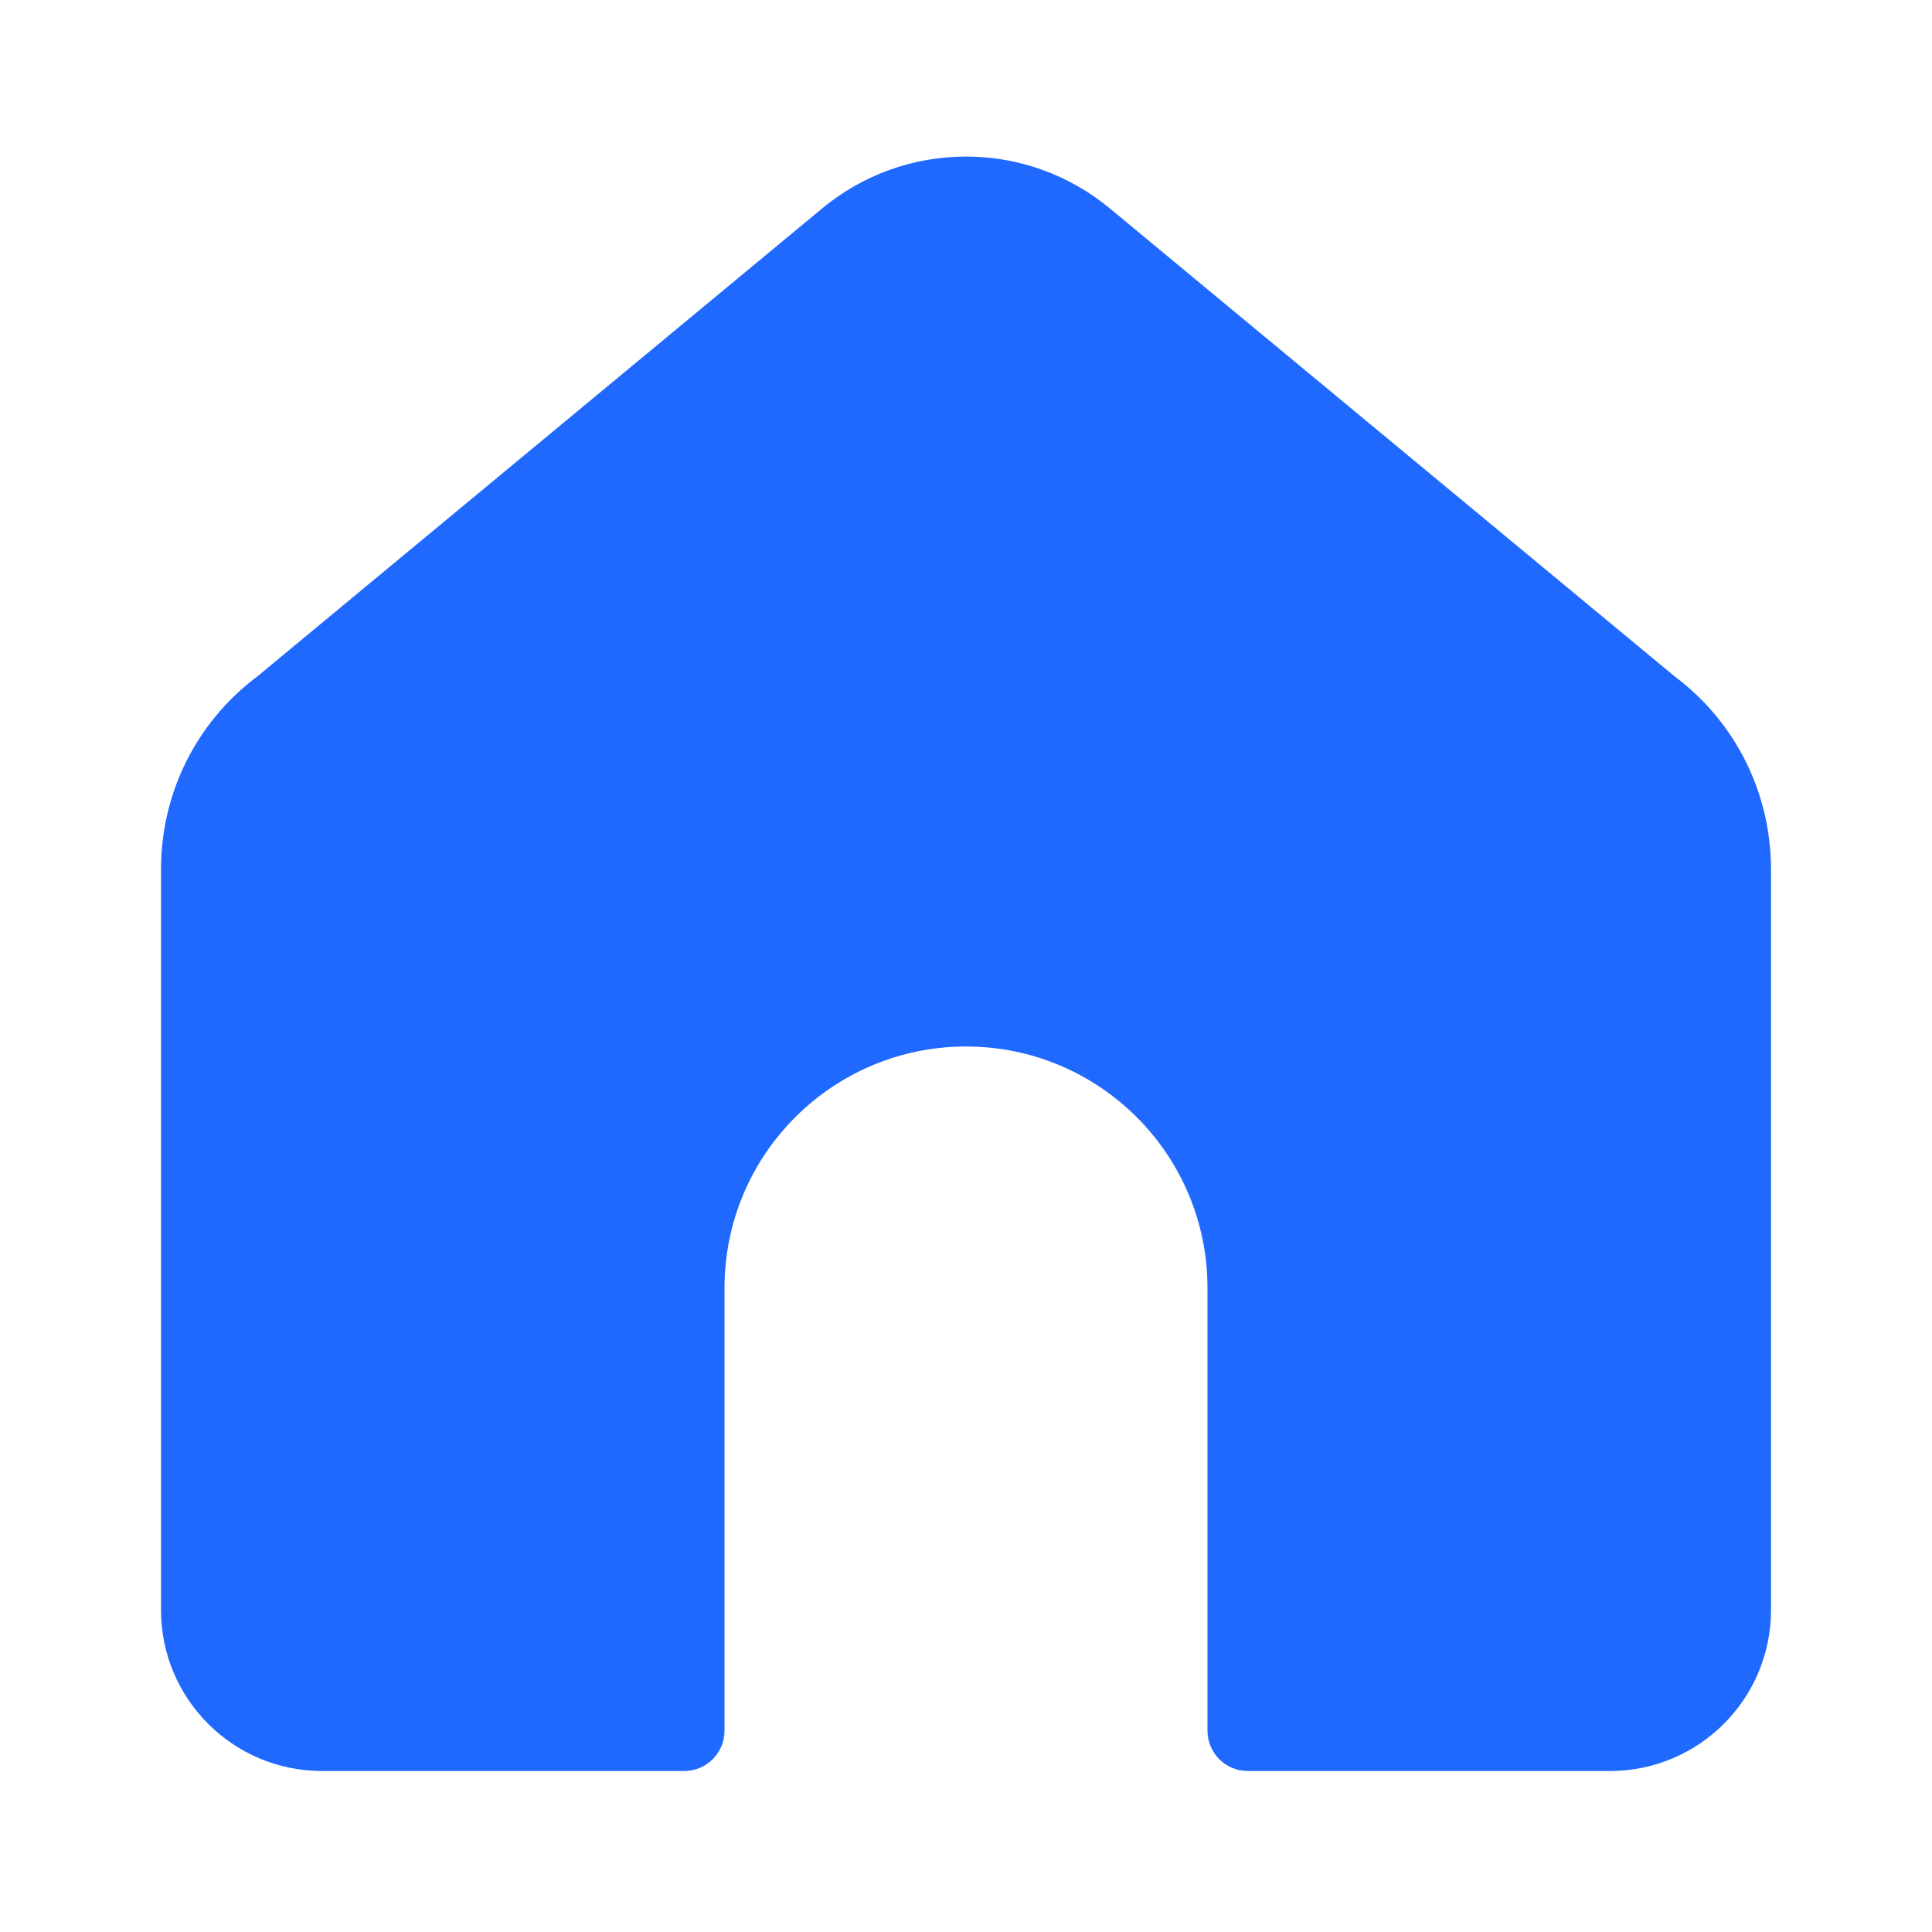
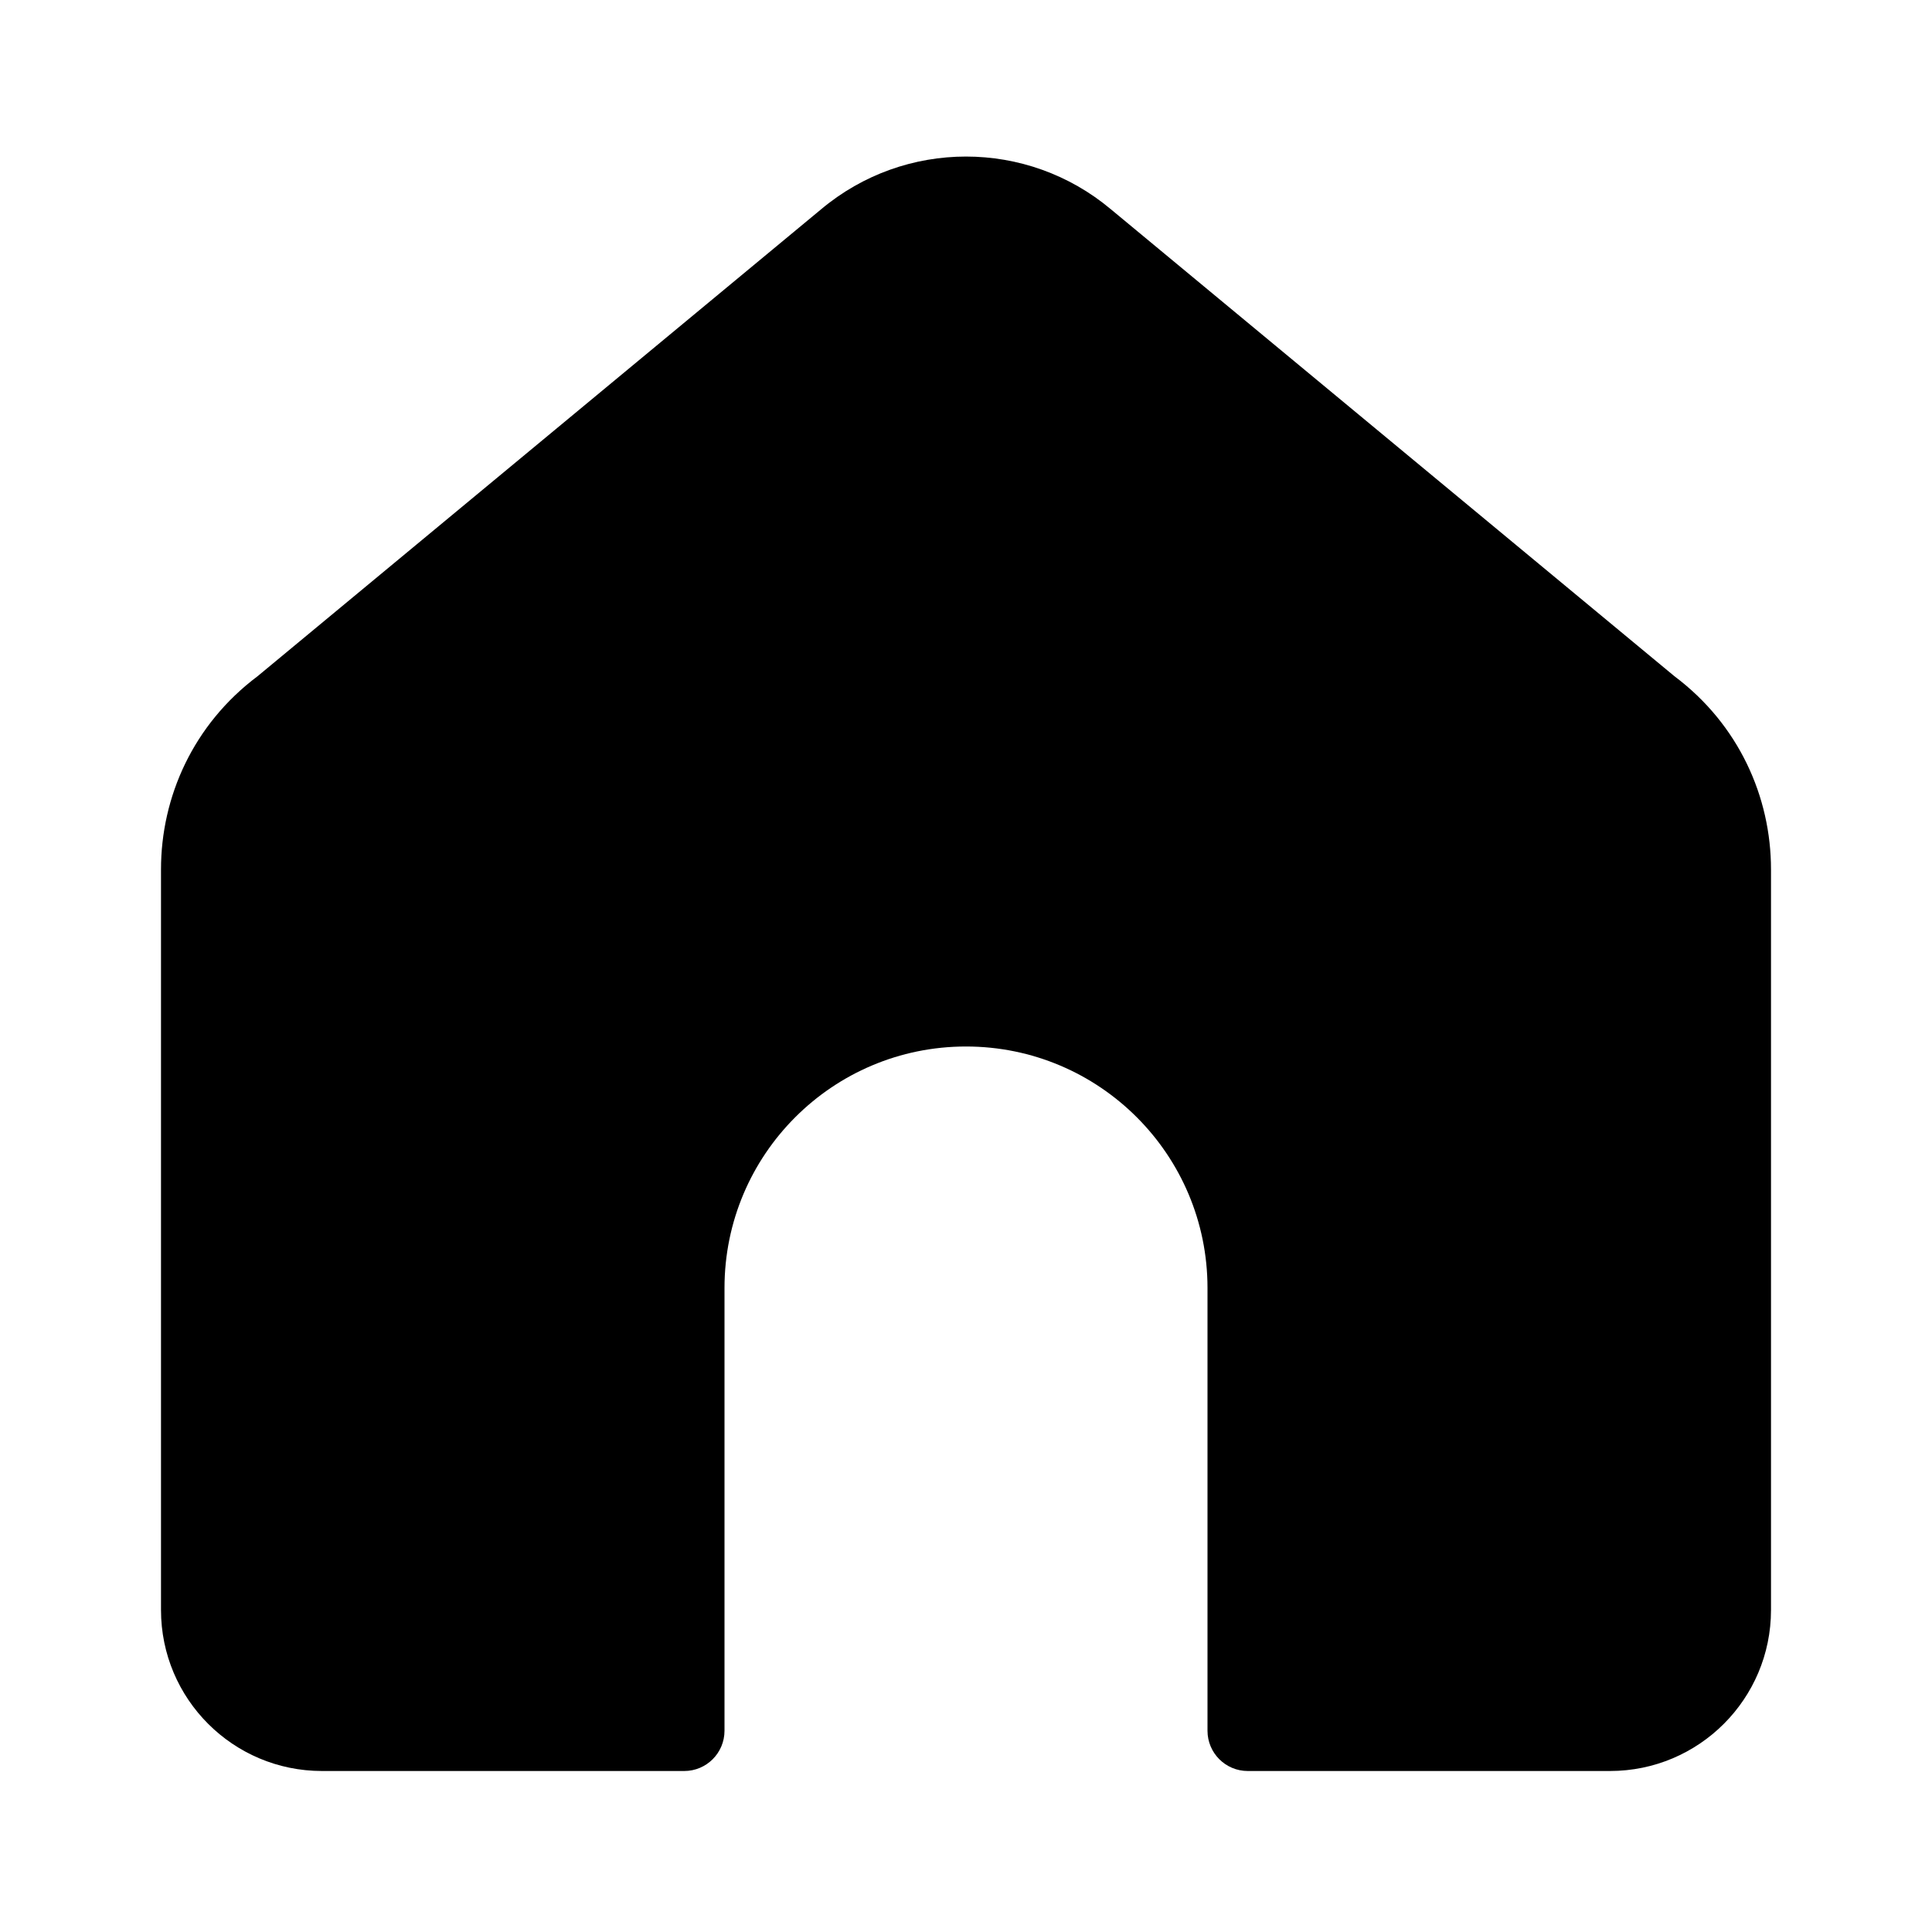
- <svg xmlns="http://www.w3.org/2000/svg" viewBox="0 0 24 24" fill="#1f69ff">
+ <svg xmlns="http://www.w3.org/2000/svg" viewBox="0 0 24 24" fill="currentColor">
  <path d="M10.2 2.6a2.8 2.8 0 0 1 3.6 0l7 5.8c.8.6 1.2 1.5 1.2 2.4V20a2 2 0 0 1-2 2h-4.5a.5.5 0 0 1-.5-.5V16a3 3 0 0 0-6 0v5.5a.5.5 0 0 1-.5.5H4a2 2 0 0 1-2-2v-9.2c0-.9.4-1.8 1.2-2.4z" />
</svg>
